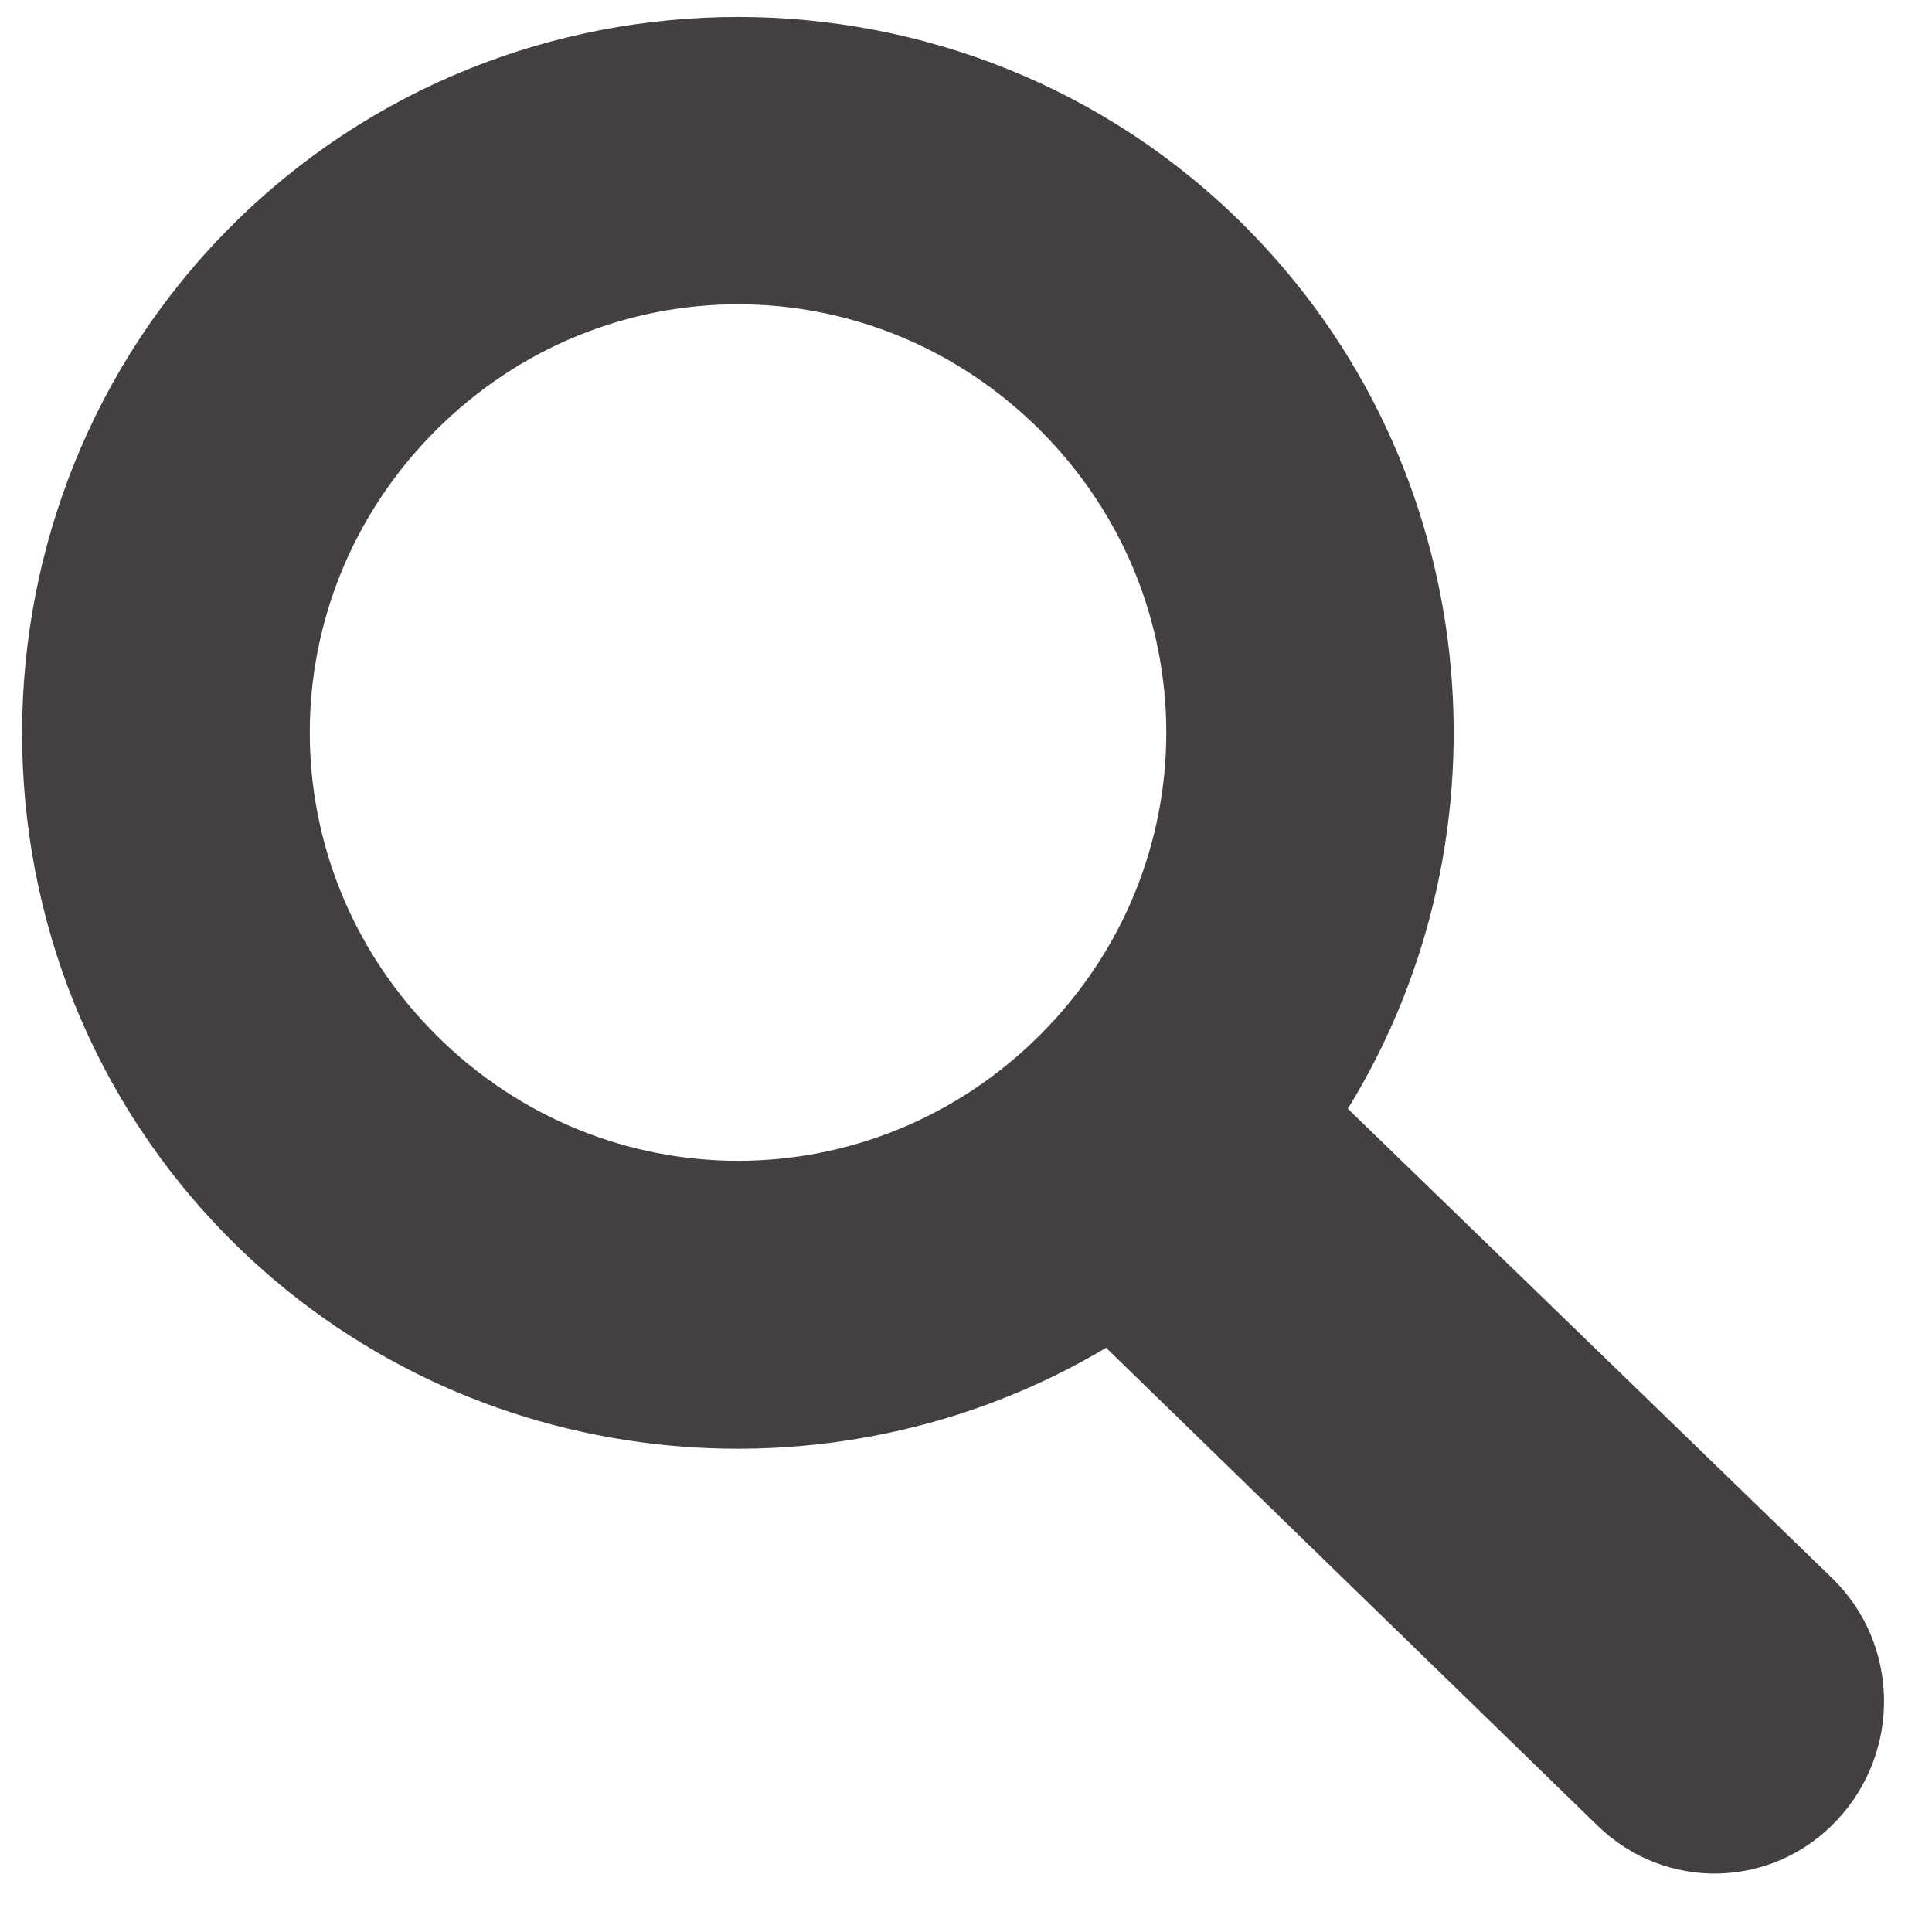
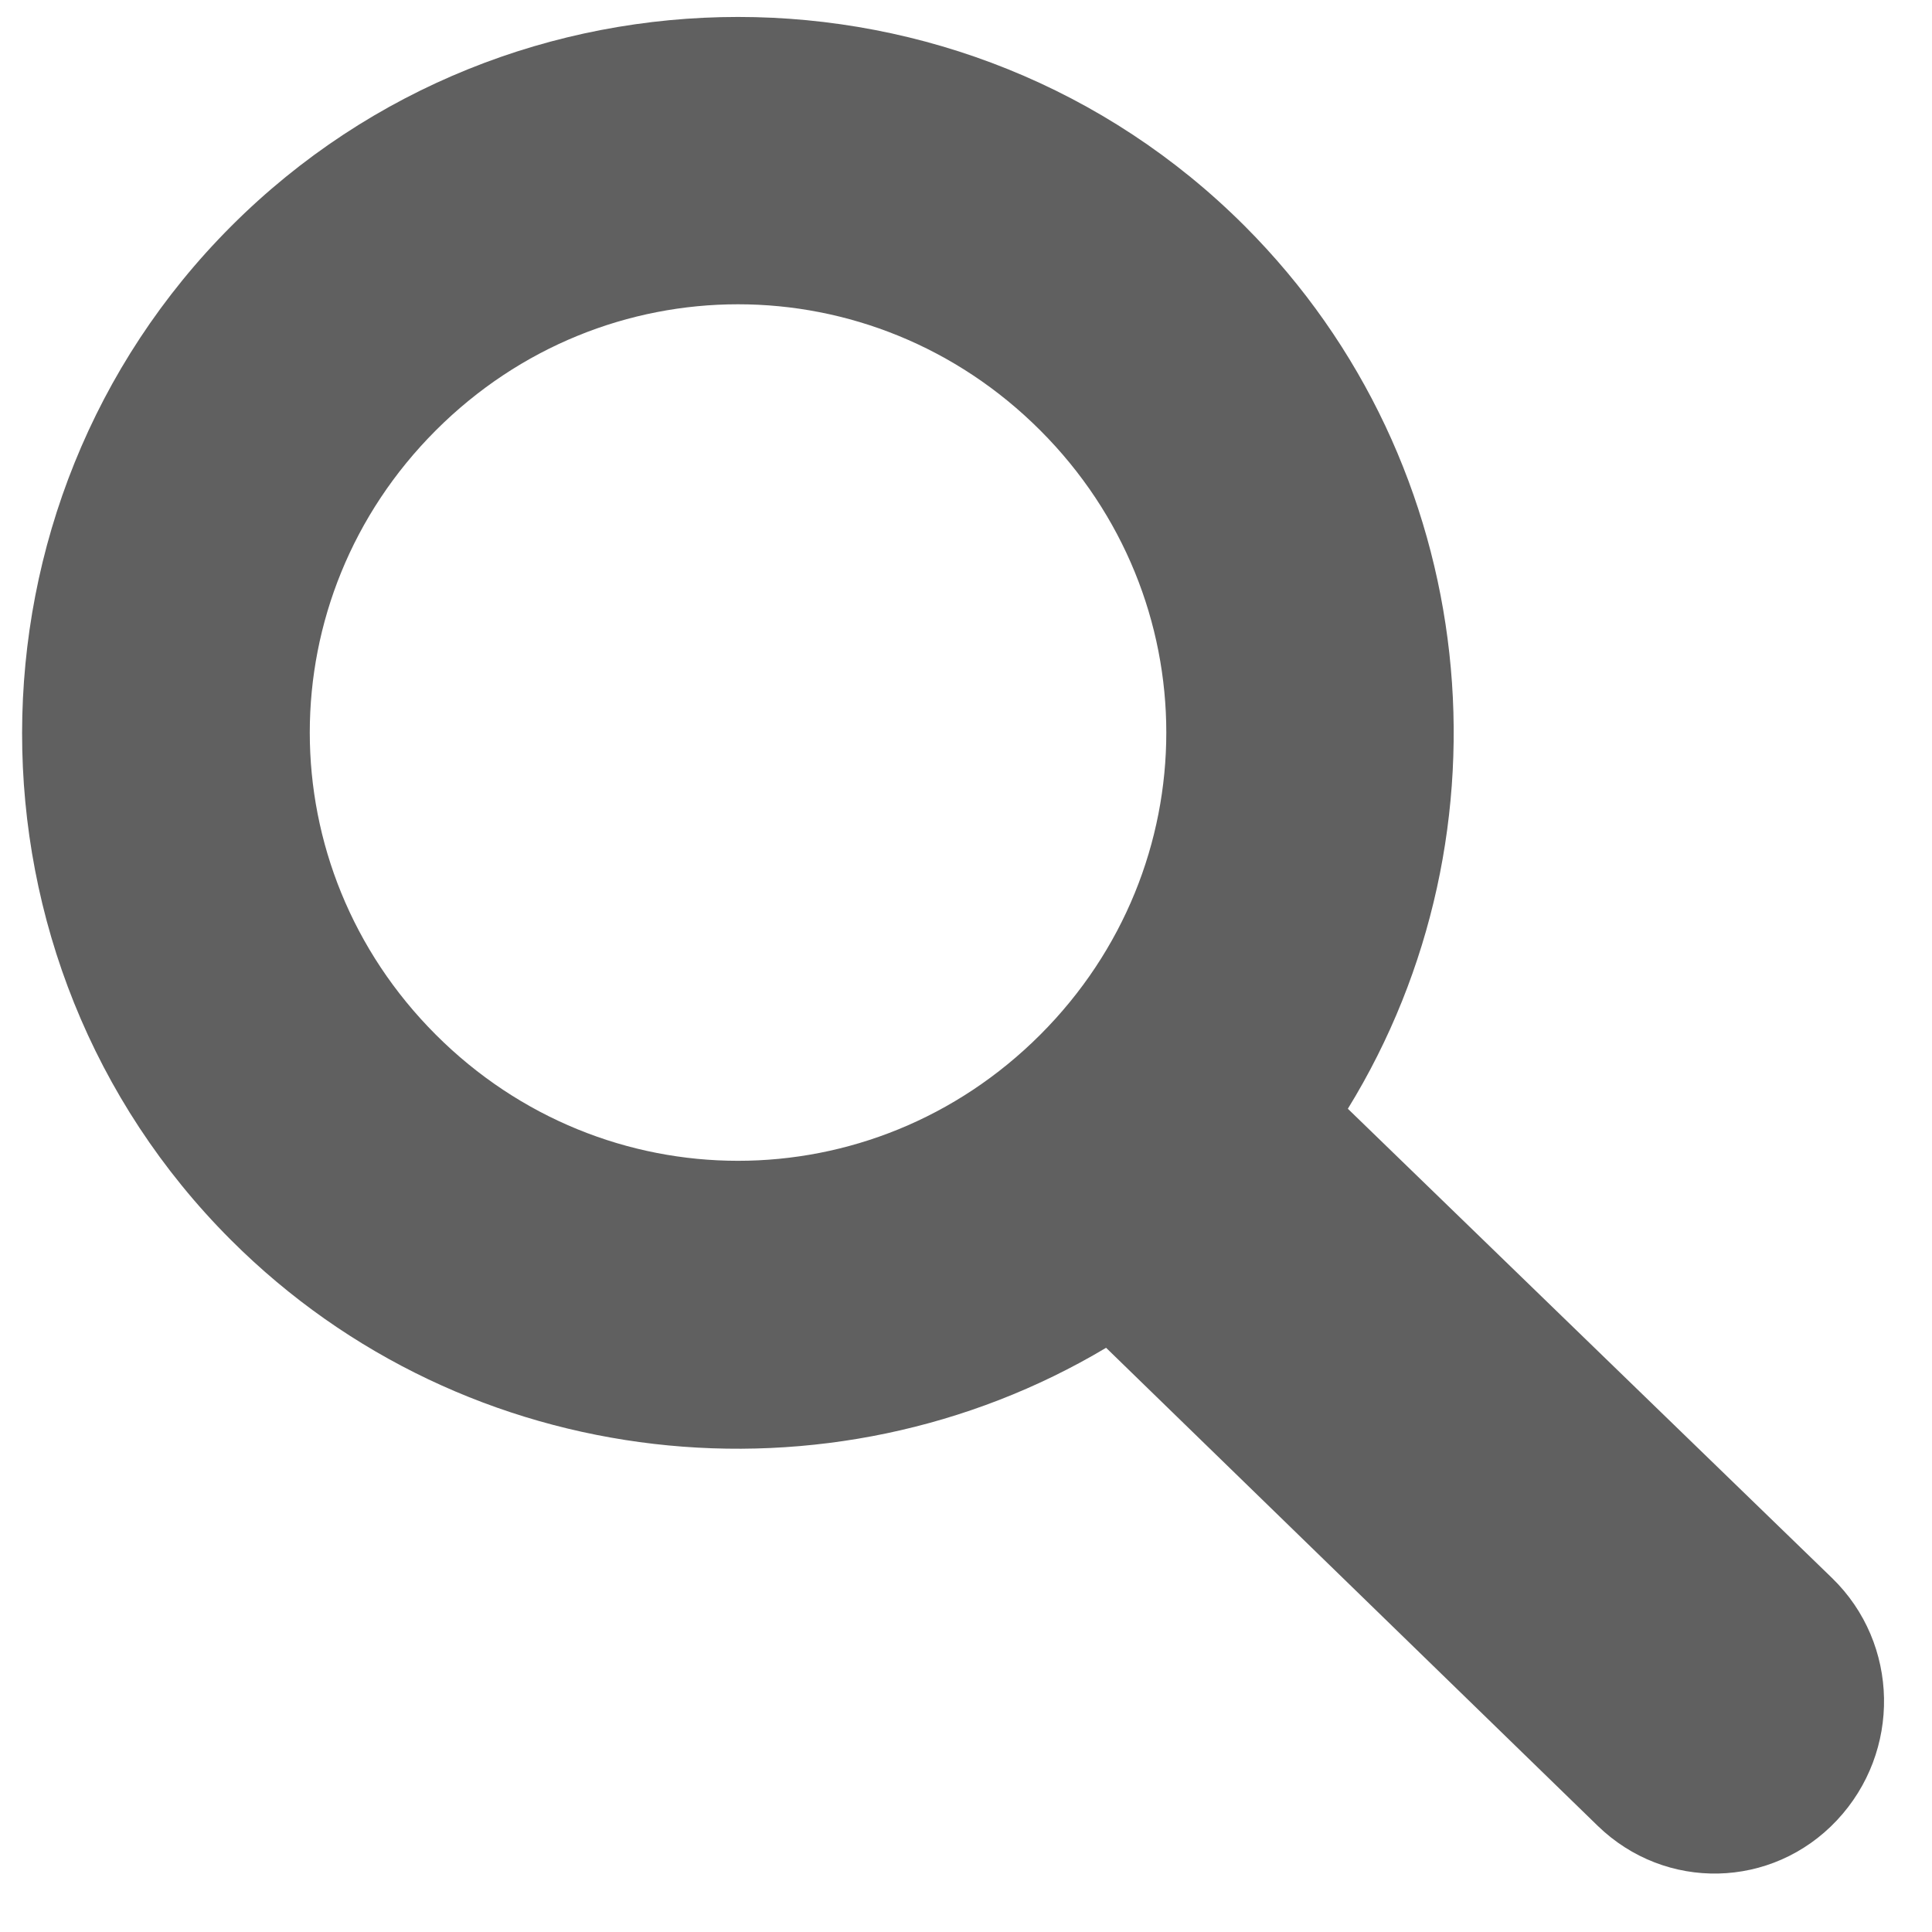
<svg xmlns="http://www.w3.org/2000/svg" xmlns:xlink="http://www.w3.org/1999/xlink" width="300" height="300">
  <defs>
    <linearGradient id="linearGradient12975">
      <stop stop-color="#ffffff" id="stop12977" offset="0" />
      <stop stop-color="#d2d5d8" id="stop12979" offset="1" />
    </linearGradient>
    <linearGradient y2="1.236" x2="0.163" y1="0.167" x1="0.5" id="linearGradient12981" xlink:href="#linearGradient12975" />
  </defs>
  <g>
-     <path fill="#454040" stroke-width="9.756" id="path12423" d="m35.939,35.086c-43.273,43.272 -43.379,114.159 -0.106,157.432c36.663,36.663 93.202,42.25 135.921,16.766l76.344,74.235c10.507,10.198 27.085,9.821 37.117,-0.844c10.033,-10.665 9.77,-27.446 -0.738,-37.644l-75.183,-72.864c26.361,-42.847 21.008,-100.045 -16.028,-137.081c-43.273,-43.273 -114.055,-43.273 -157.327,0l0,0l0,0zm31.739,31.739c26.102,-26.102 67.746,-26.102 93.848,0c26.102,26.102 26.102,67.746 0,93.848c-26.102,26.102 -67.746,26.102 -93.848,0c-26.102,-26.102 -26.102,-67.746 0,-93.848z" />
+     <path fill="#606060" stroke-width="9.756" id="path12423" d="m35.939,35.086c-43.273,43.272 -43.379,114.159 -0.106,157.432c36.663,36.663 93.202,42.25 135.921,16.766l76.344,74.235c10.507,10.198 27.085,9.821 37.117,-0.844c10.033,-10.665 9.77,-27.446 -0.738,-37.644l-75.183,-72.864c26.361,-42.847 21.008,-100.045 -16.028,-137.081c-43.273,-43.273 -114.055,-43.273 -157.327,0l0,0l0,0zm31.739,31.739c26.102,-26.102 67.746,-26.102 93.848,0c26.102,26.102 26.102,67.746 0,93.848c-26.102,26.102 -67.746,26.102 -93.848,0c-26.102,-26.102 -26.102,-67.746 0,-93.848z" />
  </g>
</svg>
